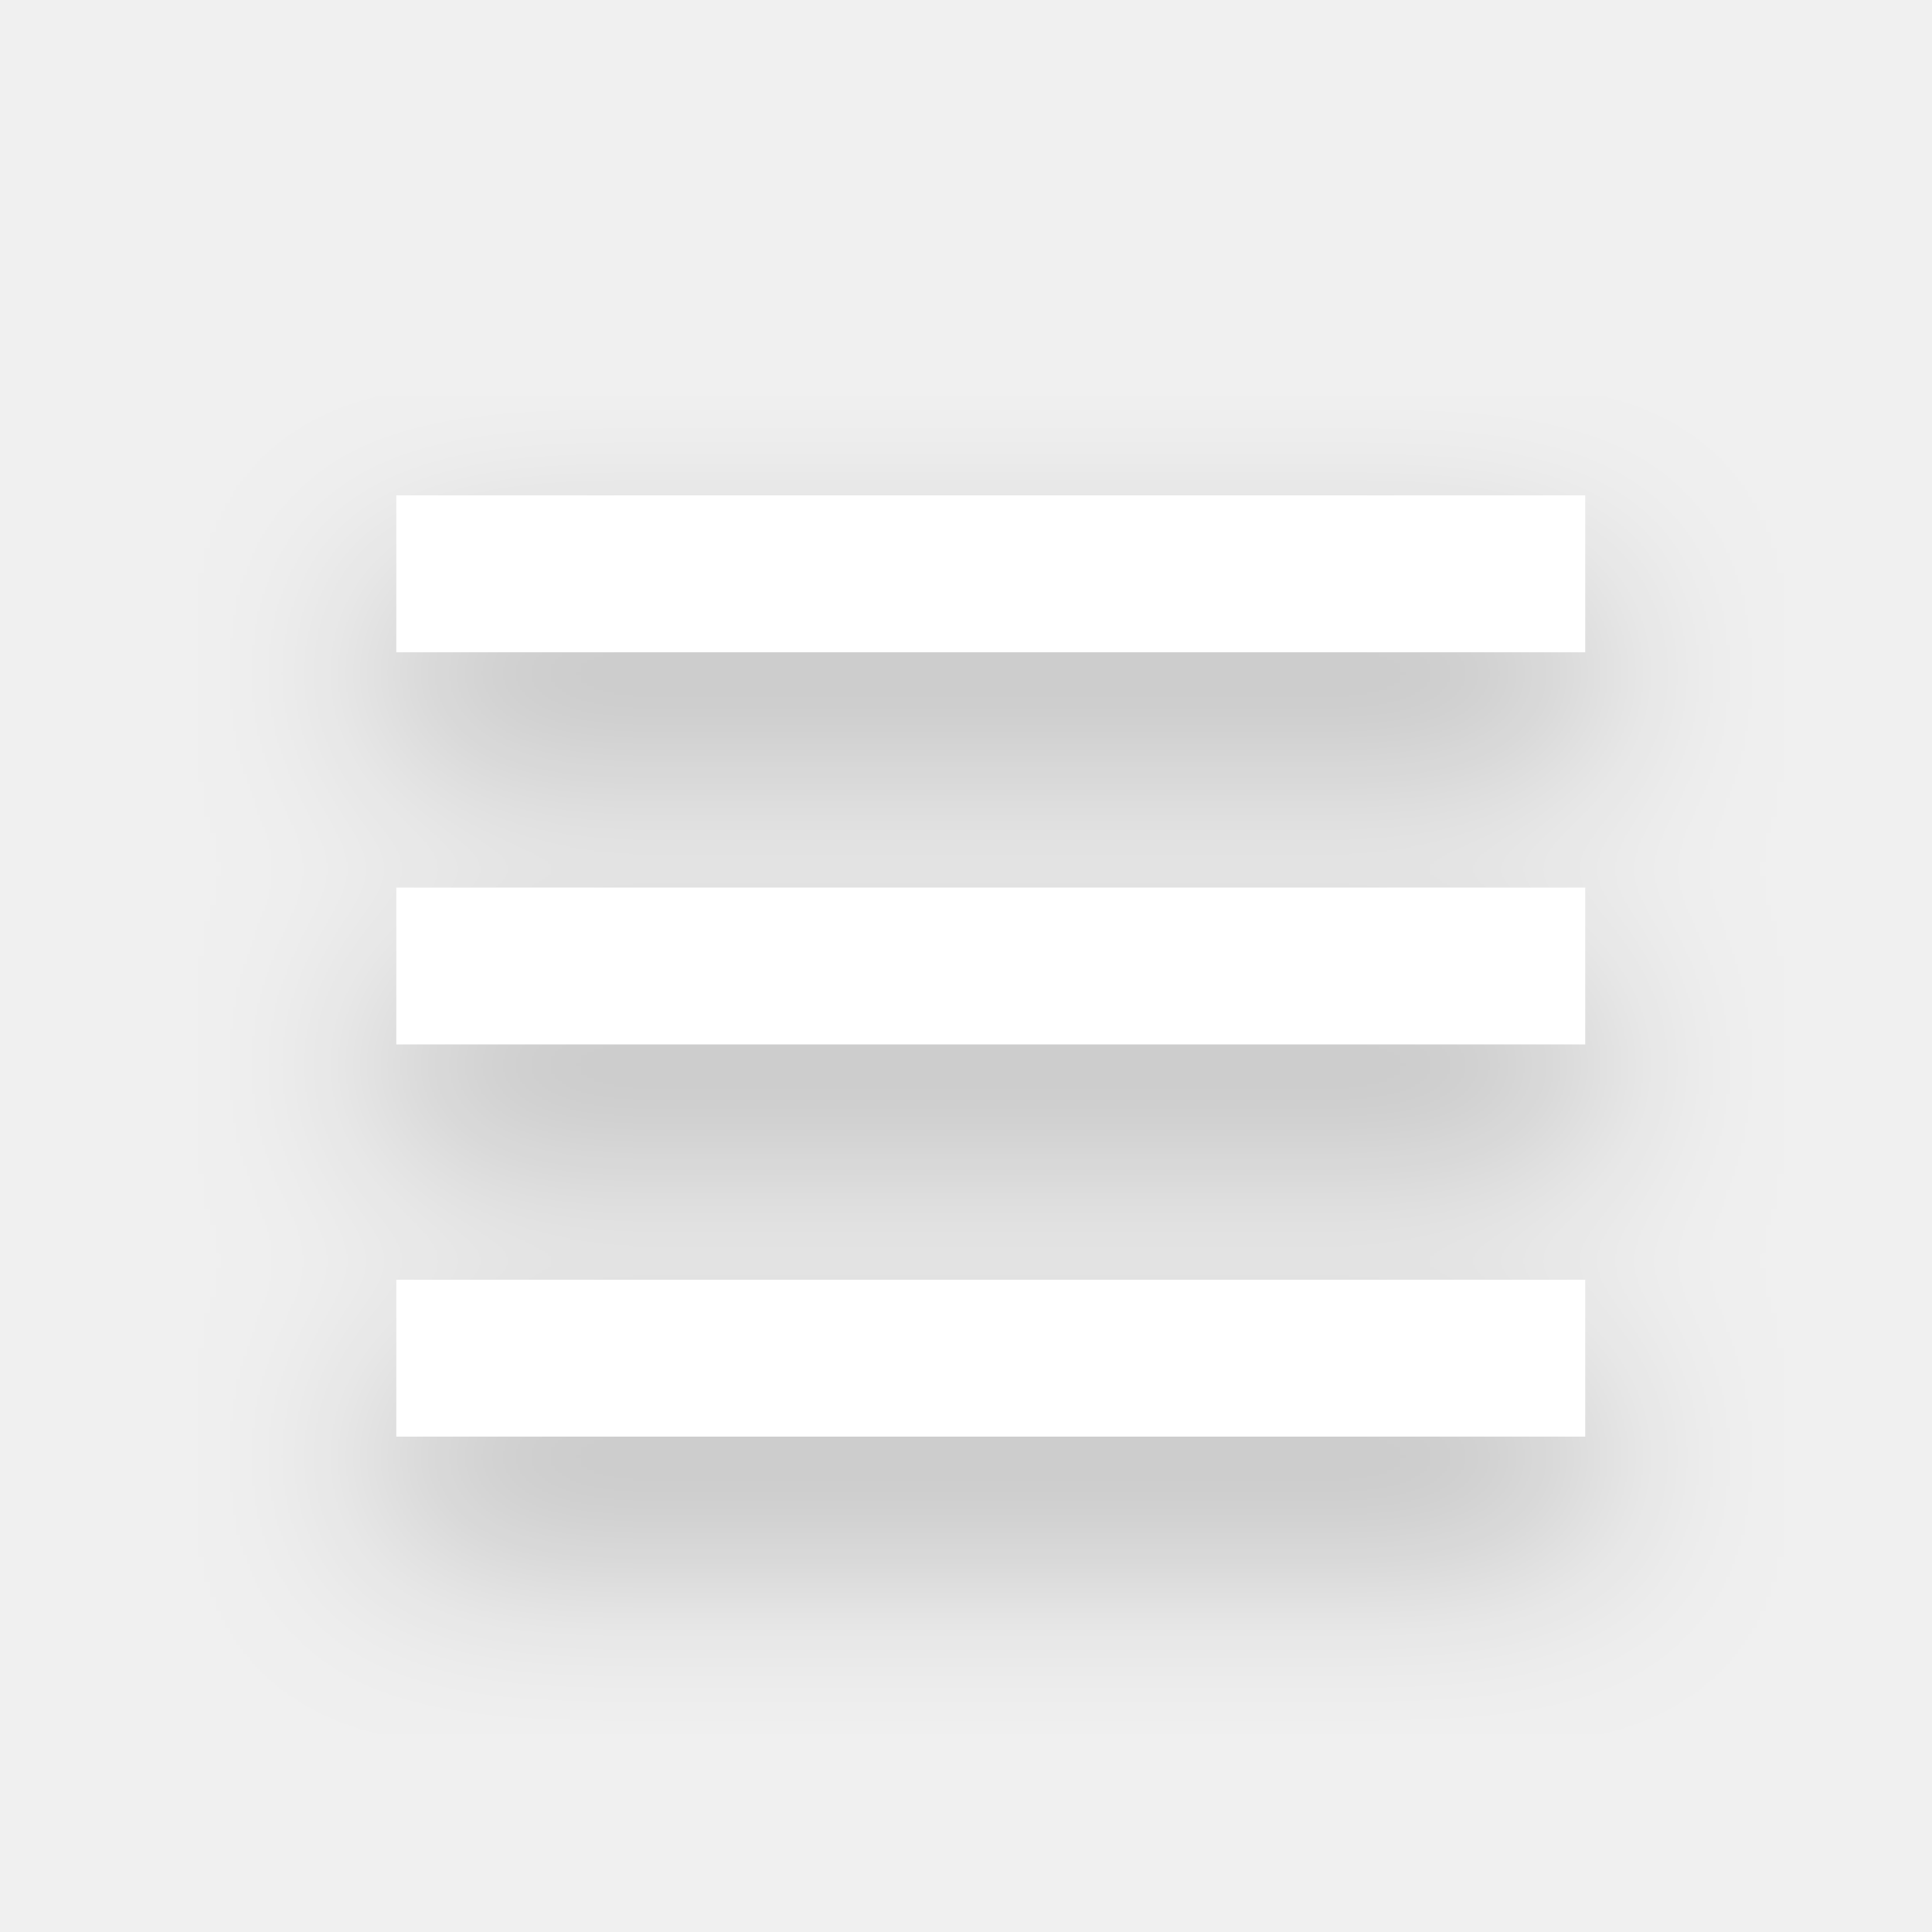
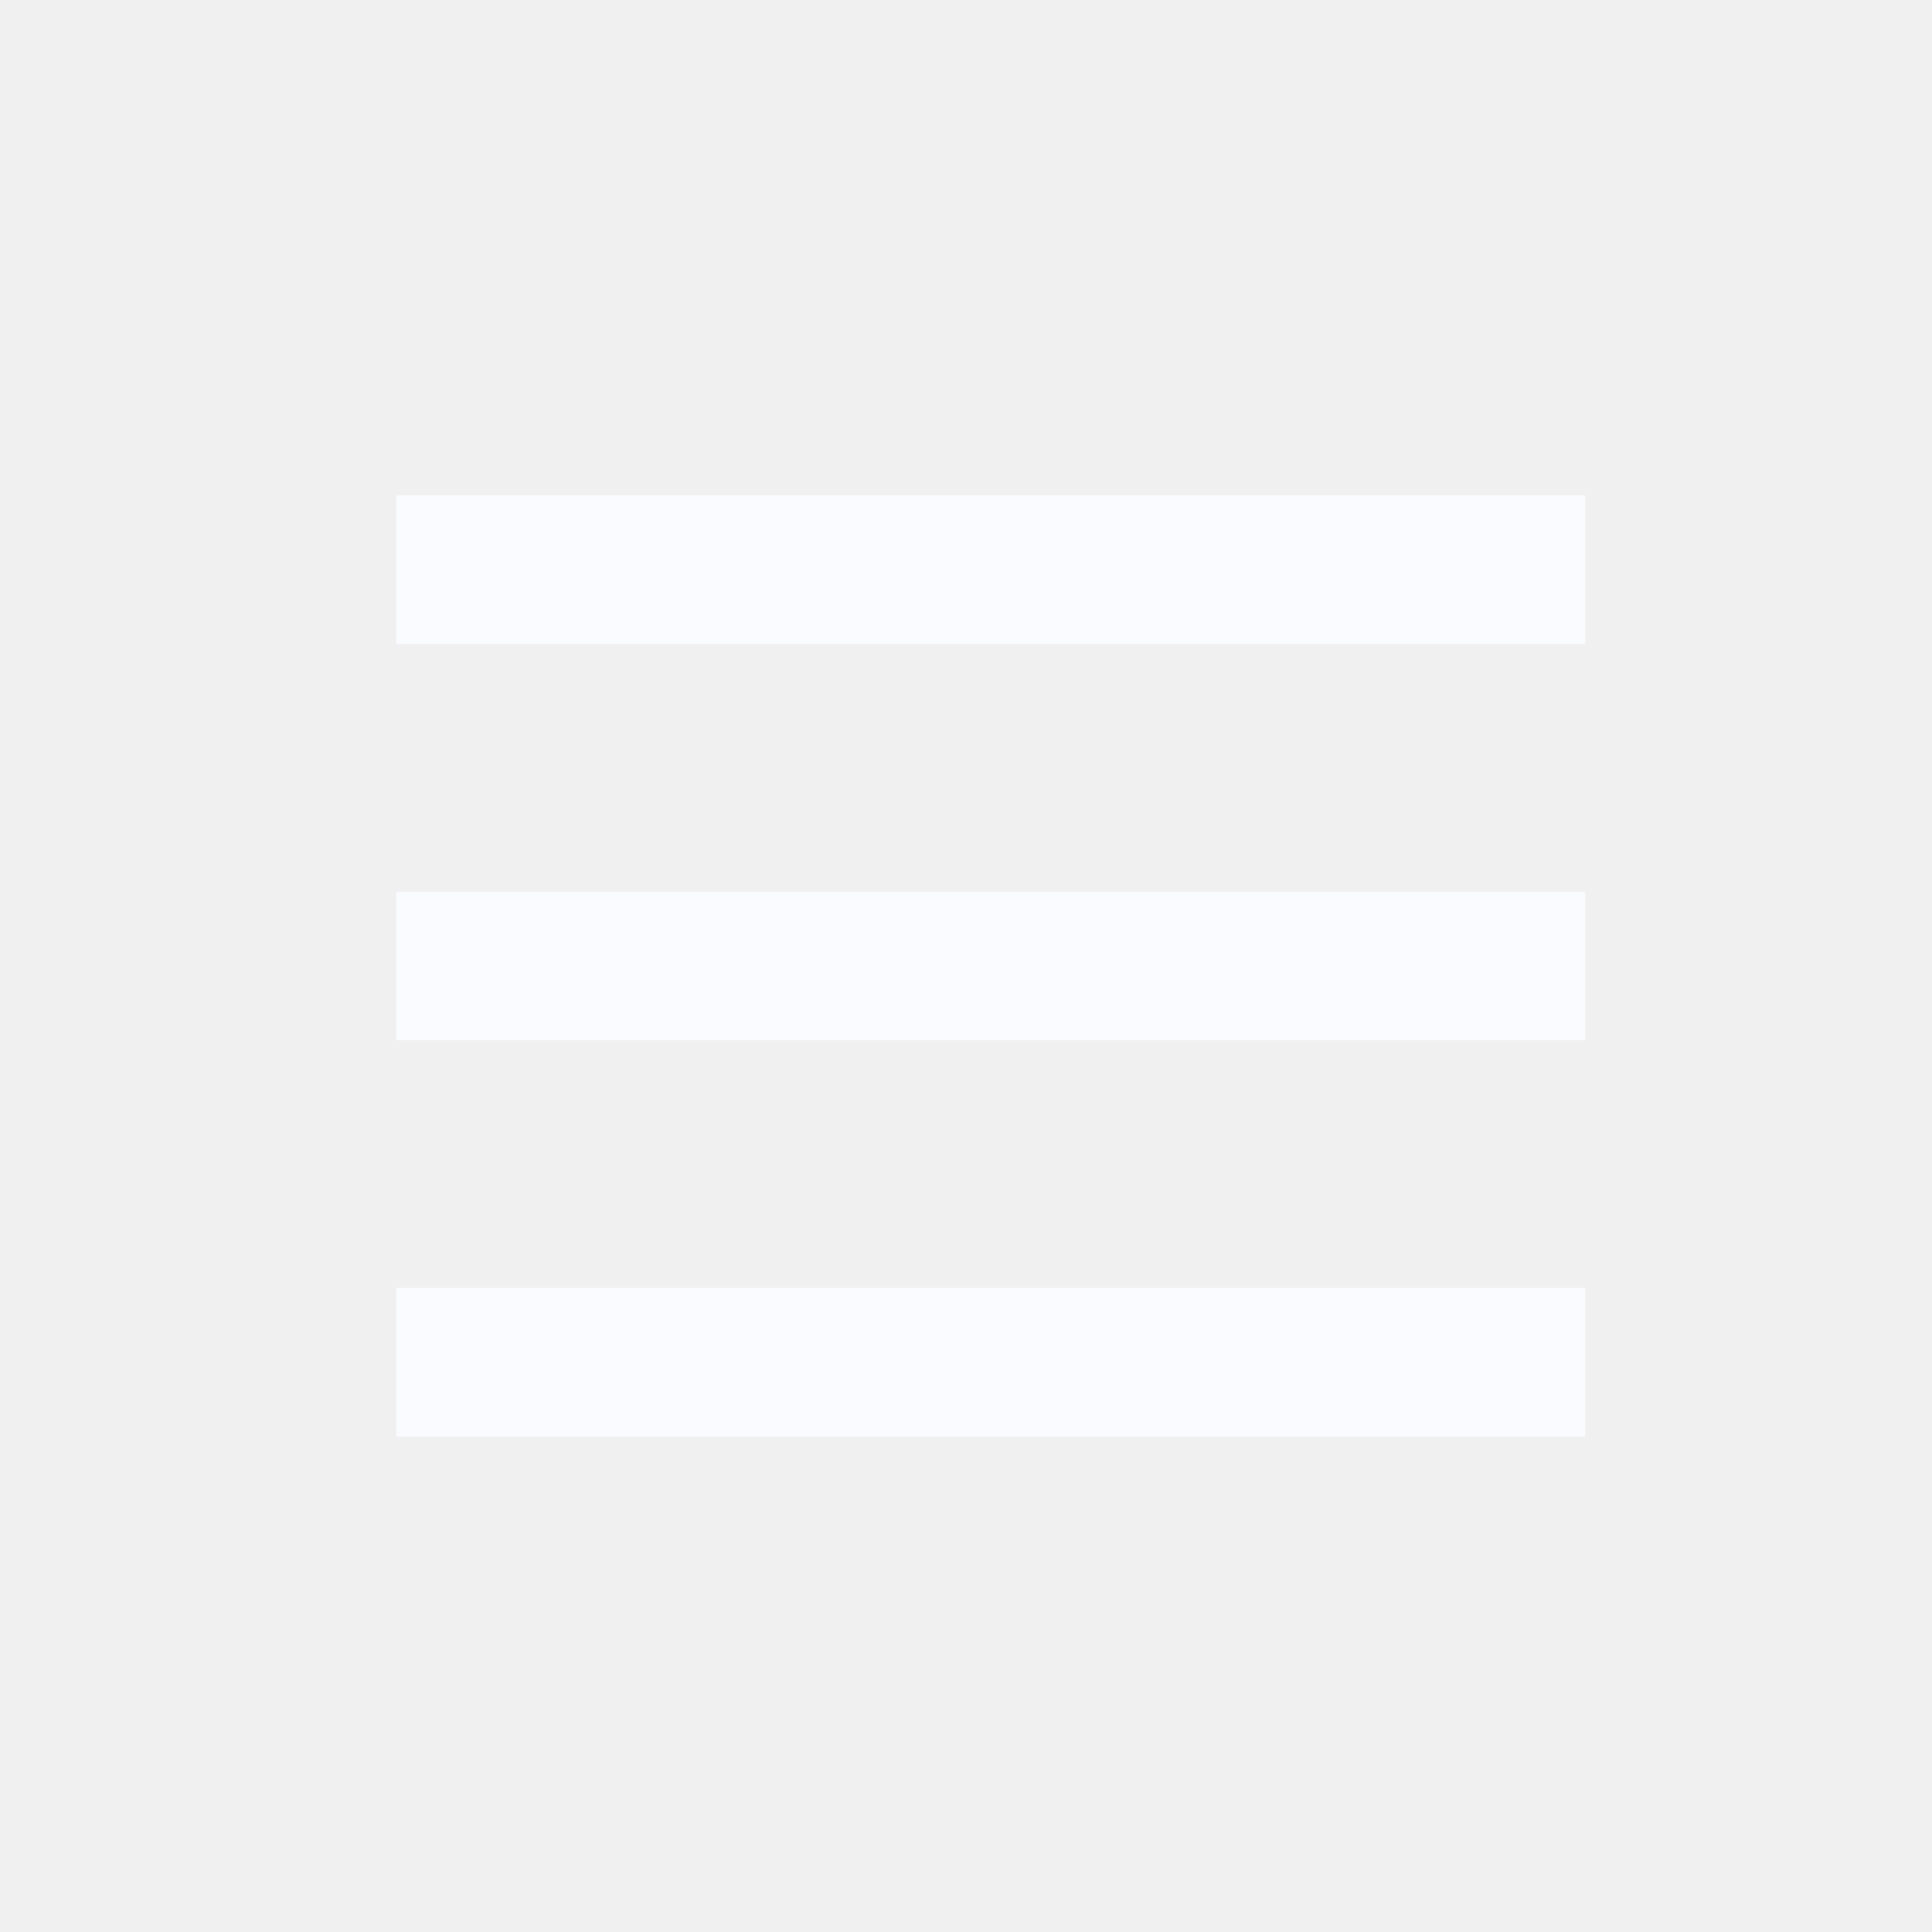
- <svg xmlns="http://www.w3.org/2000/svg" width="39" height="39" viewBox="0 0 39 39" fill="none">
-   <g filter="url(#filter0_d)">
-     <path d="M8 29H32V25.833H8V29ZM8 10V13.167H32V10H8ZM8 21.083H32V17.917H8V21.083Z" fill="white" />
-   </g>
-   <defs>
-     <filter id="filter0_d" x="4" y="8" width="32" height="27" filterUnits="userSpaceOnUse" color-interpolation-filters="sRGB">
-       <feFlood flood-opacity="0" result="BackgroundImageFix" />
-       <feColorMatrix in="SourceAlpha" type="matrix" values="0 0 0 0 0 0 0 0 0 0 0 0 0 0 0 0 0 0 127 0" />
-       <feOffset dy="2" />
-       <feGaussianBlur stdDeviation="2" />
-       <feColorMatrix type="matrix" values="0 0 0 0 0 0 0 0 0 0 0 0 0 0 0 0 0 0 0.25 0" />
-       <feBlend mode="normal" in2="BackgroundImageFix" result="effect1_dropShadow" />
-       <feBlend mode="normal" in="SourceGraphic" in2="effect1_dropShadow" result="shape" />
-     </filter>
-   </defs>
+ <svg xmlns="http://www.w3.org/2000/svg" width="50" height="50" viewBox="0 0 50 50" fill="none">
+   <path d="M12.18 35.256H39.103" stroke="#FAFBFF" stroke-width="3.846" stroke-linecap="square" />
+   <path d="M12.18 25H39.103" stroke="#FAFBFF" stroke-width="3.846" stroke-linecap="square" />
+   <path d="M12.18 14.743H39.103" stroke="#FAFBFF" stroke-width="3.846" stroke-linecap="square" />
</svg>
